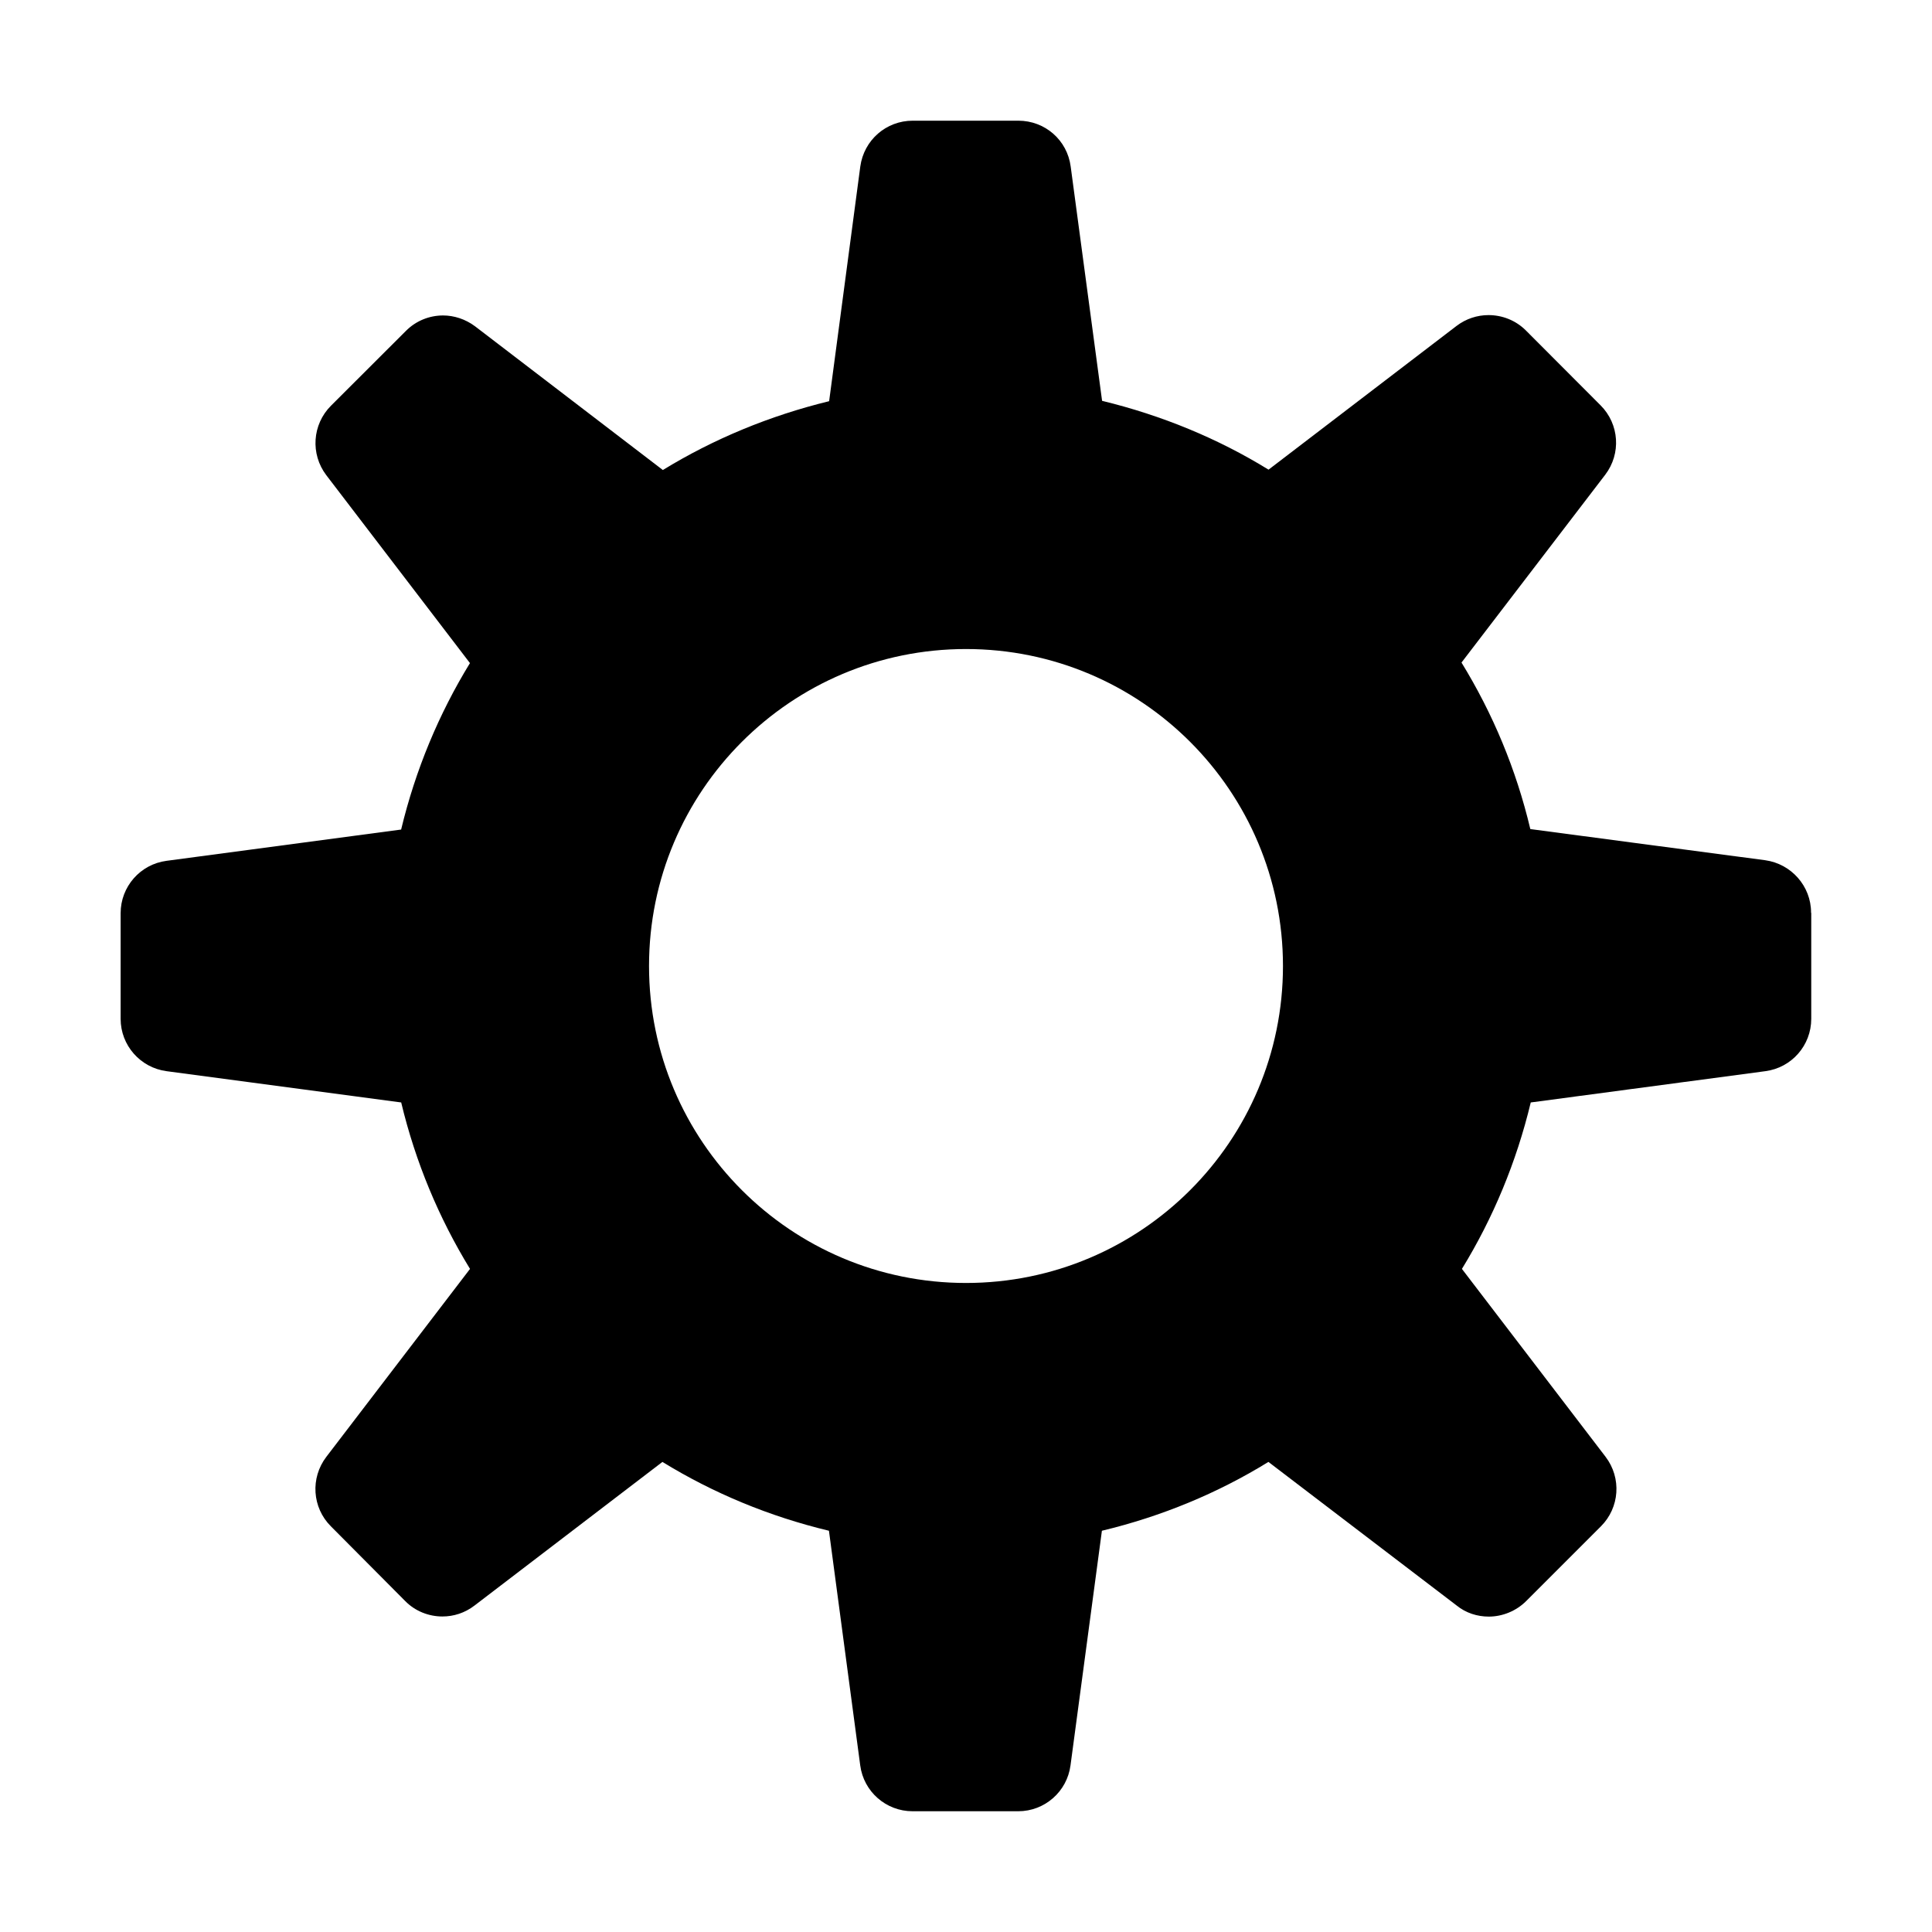
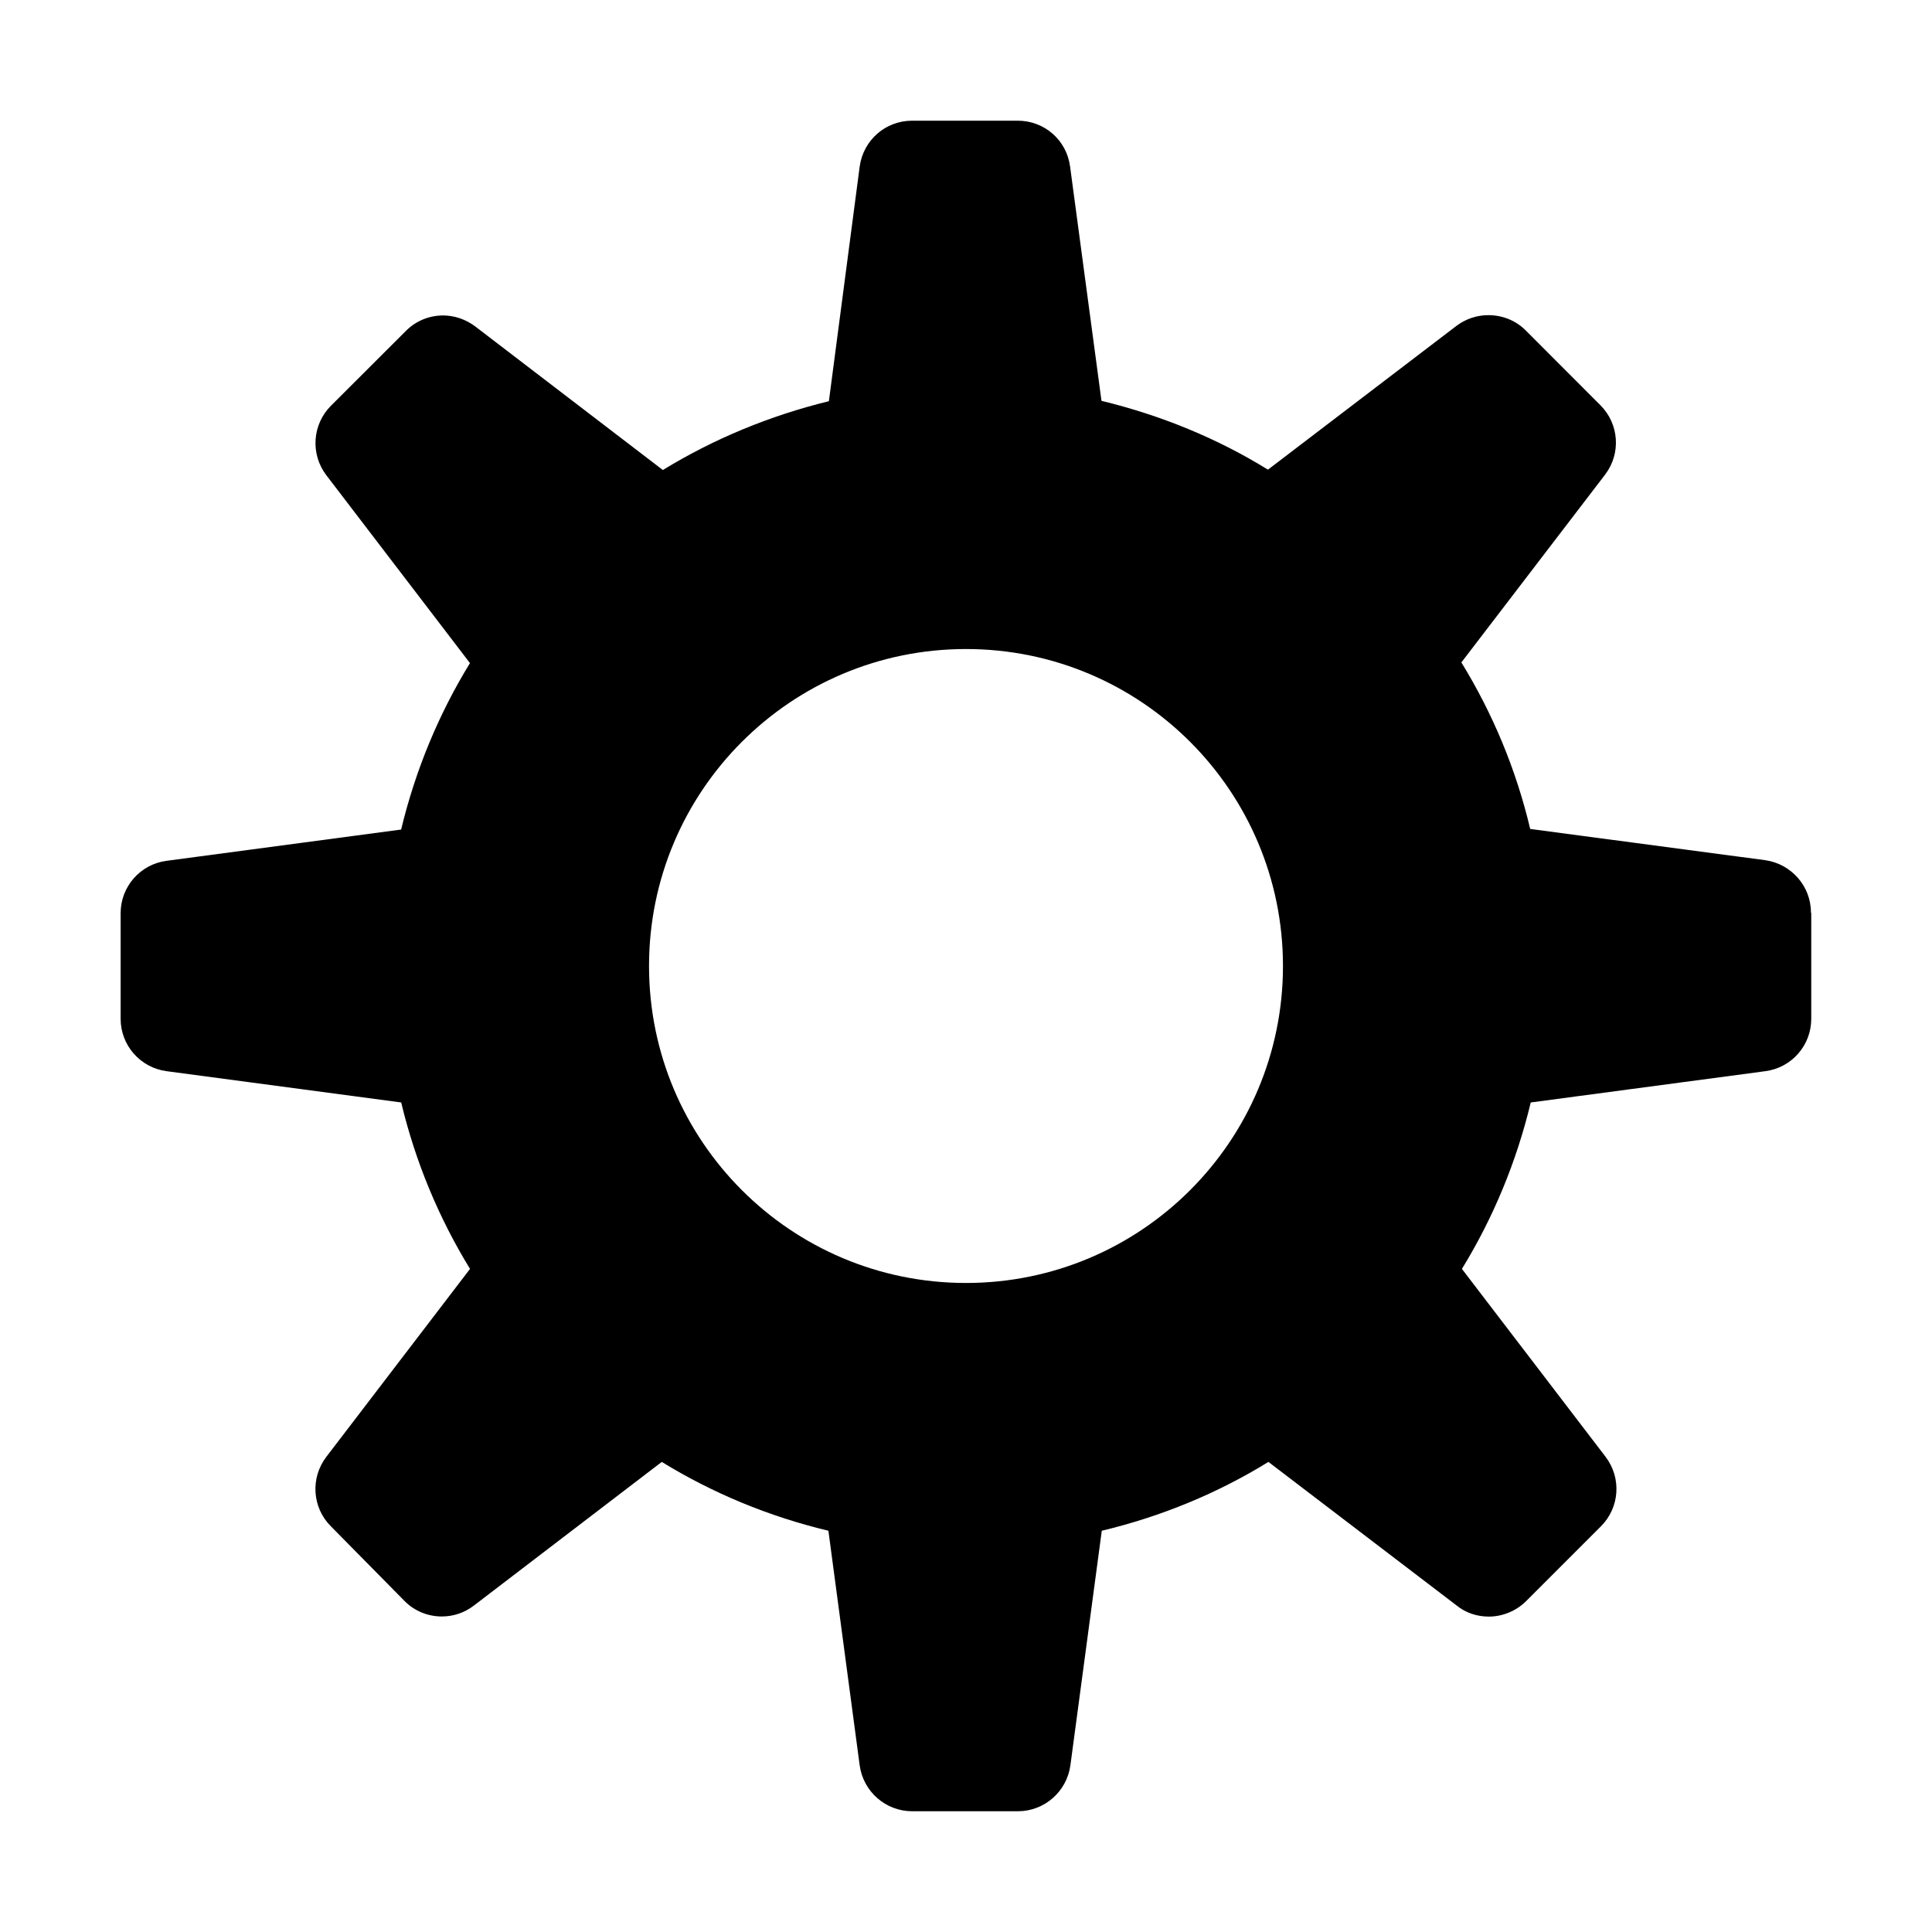
<svg xmlns="http://www.w3.org/2000/svg" width="32" height="32" viewBox="0 0 32 32">
-   <path d="M30 15.125v1.75c0 .44-.325.81-.76.867l-3.886.518c-.237.988-.624 1.916-1.14 2.757l2.38 3.113c.266.35.233.84-.077 1.15l-1.238 1.238c-.17.17-.4.258-.62.258-.19 0-.38-.06-.53-.182l-3.12-2.38c-.84.518-1.77.903-2.758 1.14l-.52 3.886c-.057.434-.427.76-.866.76h-1.75c-.44 0-.81-.325-.867-.76l-.518-3.886c-.988-.237-1.917-.623-2.758-1.14l-3.114 2.38c-.16.122-.344.18-.53.18-.224 0-.45-.086-.617-.256L5.48 25.28c-.31-.31-.342-.8-.075-1.15l2.38-3.113c-.516-.842-.904-1.77-1.14-2.757l-3.887-.518c-.434-.058-.76-.428-.76-.867v-1.75c0-.44.326-.81.76-.867l3.886-.518c.237-.987.624-1.916 1.14-2.757L5.404 7.87c-.265-.35-.232-.84.078-1.15l1.24-1.238c.168-.17.392-.257.617-.257.18 0 .37.06.53.18l3.11 2.38c.84-.515 1.77-.9 2.754-1.14l.516-3.886c.06-.44.43-.76.868-.76h1.75c.44 0 .81.32.867.76l.52 3.88c.987.24 1.916.622 2.757 1.14l3.113-2.38c.157-.12.344-.18.53-.18.226 0 .45.085.62.255l1.237 1.24c.31.31.343.8.076 1.15l-2.38 3.11c.518.843.906 1.77 1.14 2.758l3.89.516c.433.06.76.43.76.867zM16 21.25c2.9 0 5.25-2.35 5.25-5.25S18.9 10.75 16 10.75 10.75 13.1 10.75 16s2.35 5.25 5.25 5.25z" />
+   <path d="M30 15.125v1.75c0 .44-.325.81-.76.867l-3.886.518c-.237.988-.624 1.916-1.14 2.757l2.38 3.113c.266.35.233.84-.077 1.15l-1.238 1.238c-.17.17-.4.258-.62.258-.19 0-.38-.06-.53-.182l-3.12-2.38c-.84.518-1.77.903-2.76 1.14l-.52 3.886c-.06.434-.43.76-.87.76h-1.75c-.44 0-.81-.325-.87-.76l-.518-3.886c-.99-.237-1.918-.623-2.76-1.14l-3.113 2.38c-.16.122-.344.18-.53.18-.224 0-.45-.086-.617-.256L5.48 25.28c-.31-.31-.342-.8-.075-1.15l2.38-3.113c-.516-.842-.904-1.77-1.14-2.757l-3.887-.518c-.434-.058-.76-.428-.76-.867v-1.75c0-.44.326-.81.76-.867l3.886-.518c.237-.987.624-1.916 1.14-2.757L5.404 7.87c-.265-.35-.232-.84.078-1.15l1.24-1.238c.168-.17.392-.257.617-.257.18 0 .37.06.53.18l3.11 2.38c.84-.515 1.77-.9 2.75-1.14l.51-3.886c.06-.44.43-.76.868-.76h1.75c.44 0 .81.32.867.76l.52 3.88c.987.24 1.916.62 2.757 1.14L24.12 5.4c.158-.12.345-.18.53-.18.227 0 .45.082.62.252l1.238 1.24c.31.31.344.8.077 1.15l-2.38 3.11c.518.843.906 1.77 1.14 2.758l3.89.517c.433.06.76.43.76.867zM16 21.25c2.9 0 5.25-2.35 5.25-5.25S18.9 10.75 16 10.75 10.75 13.1 10.75 16s2.35 5.25 5.25 5.25z" />
</svg>
